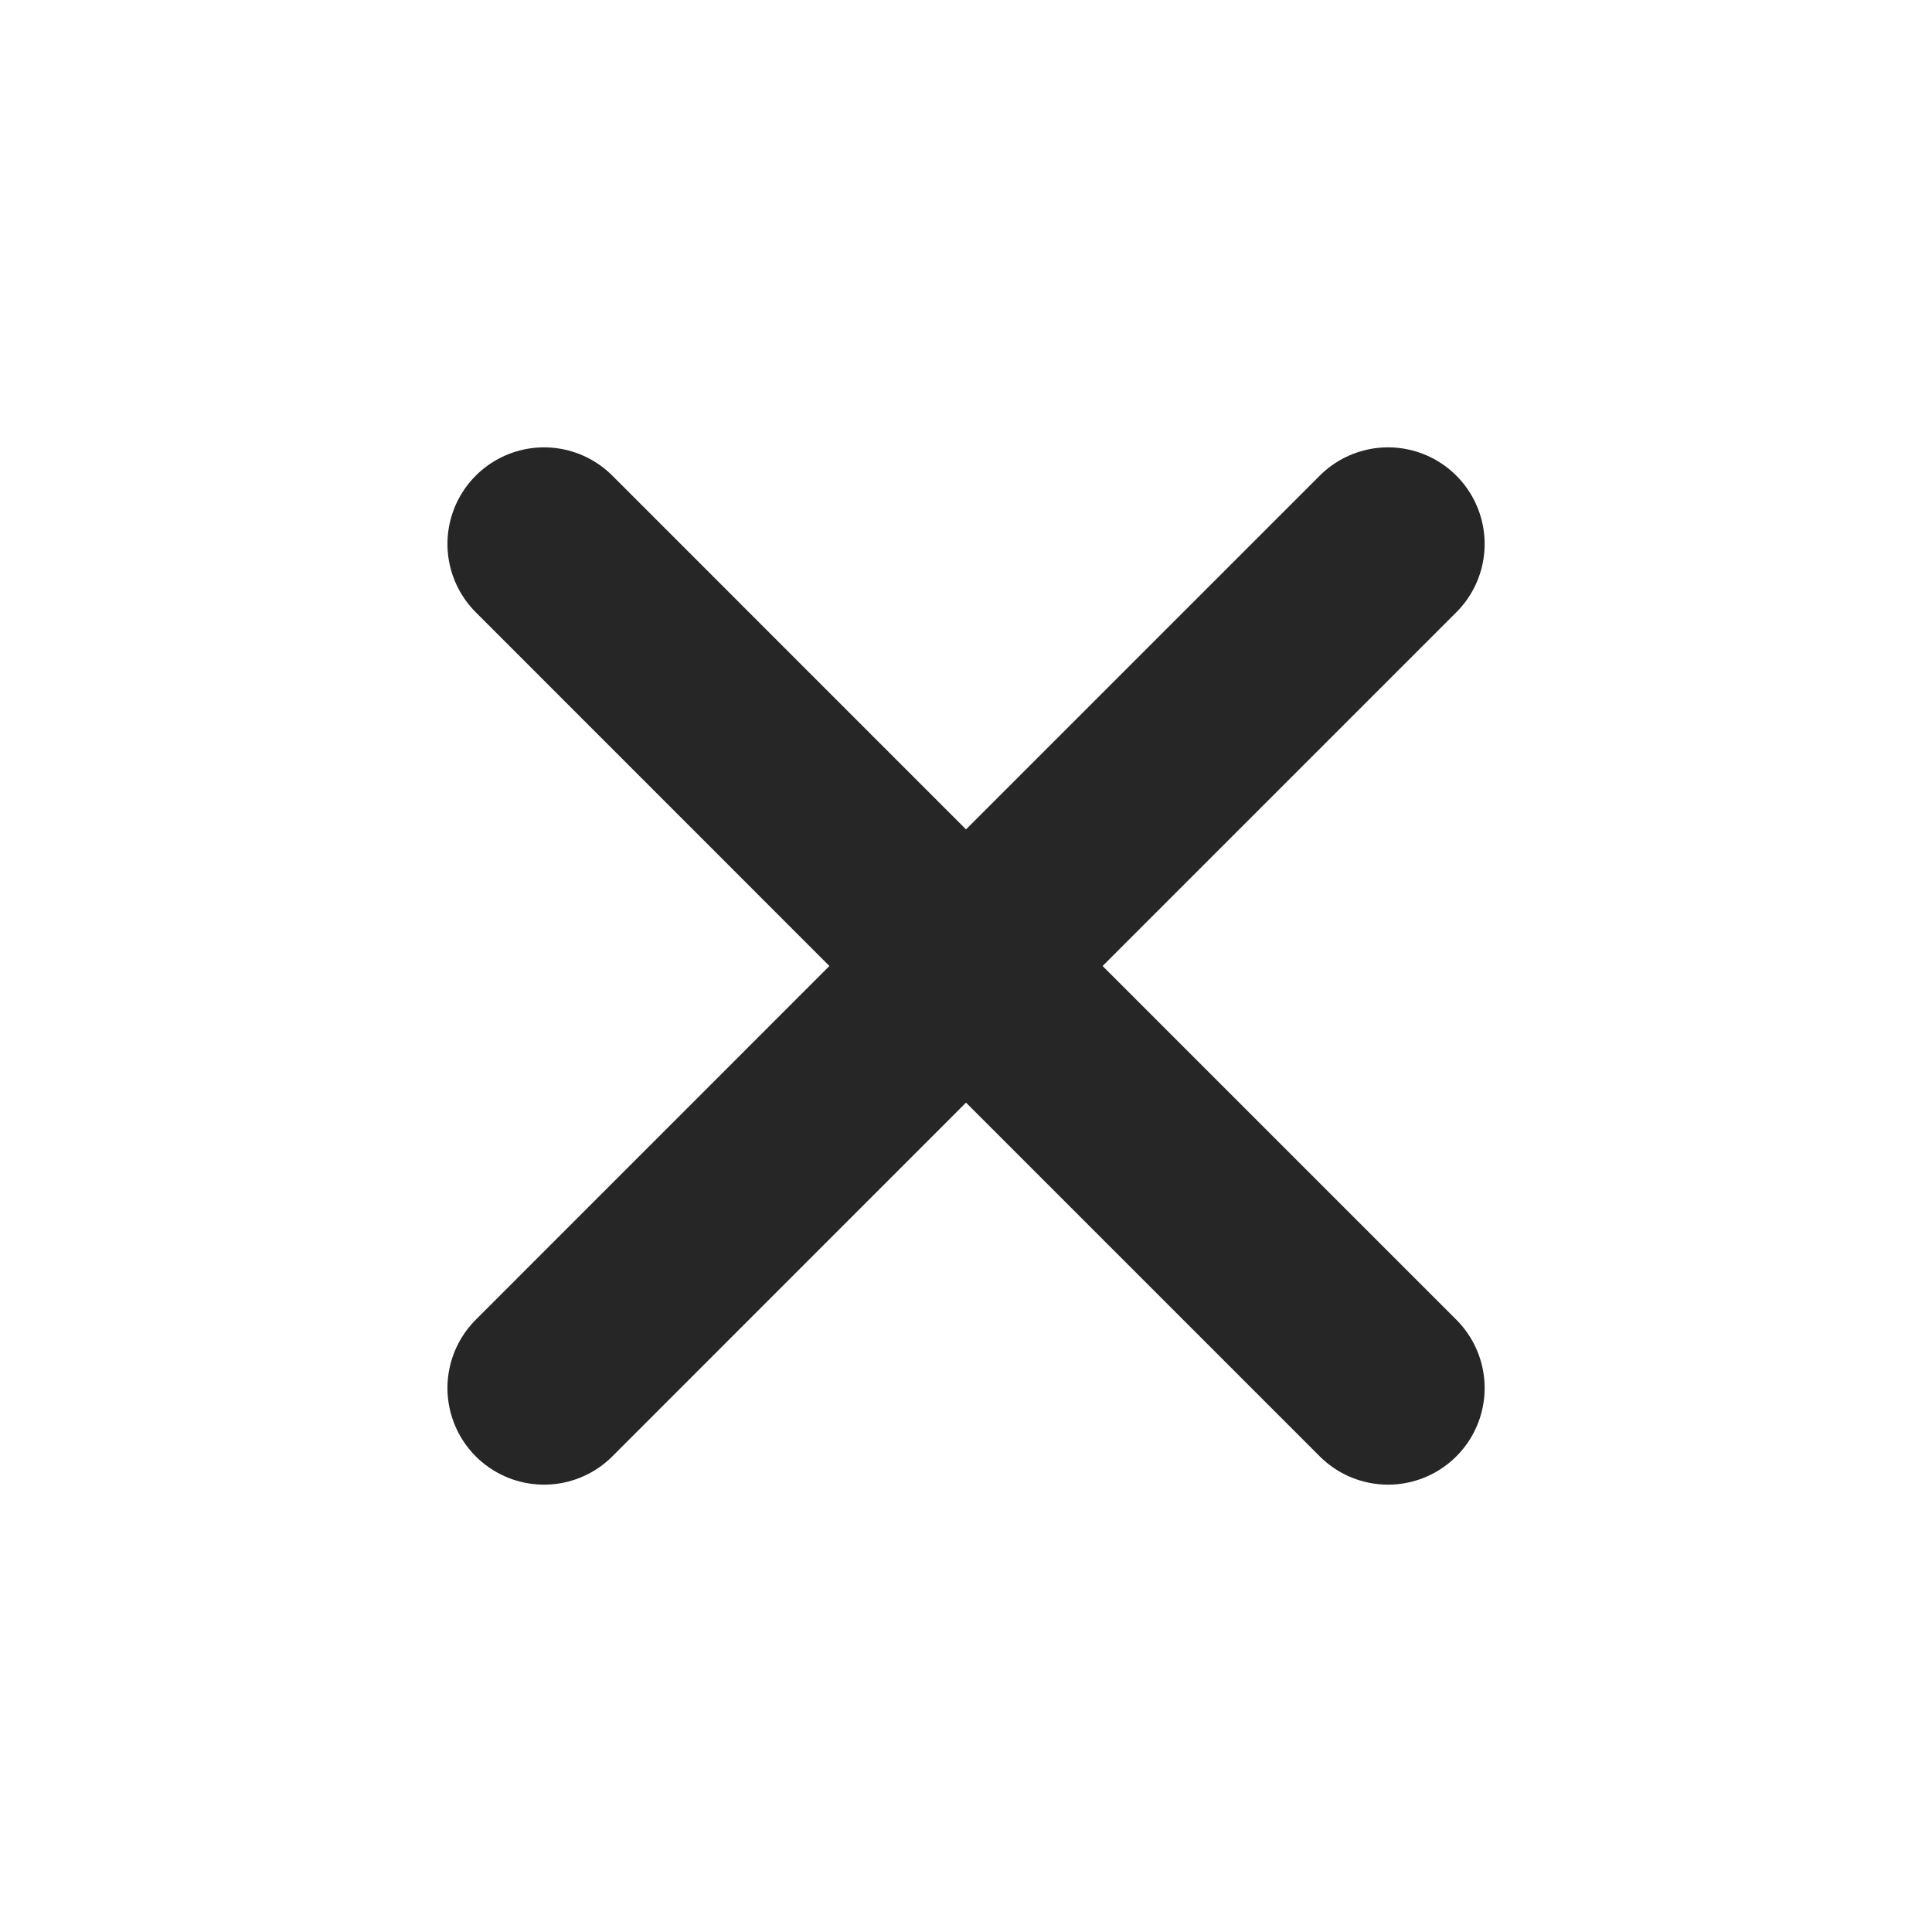
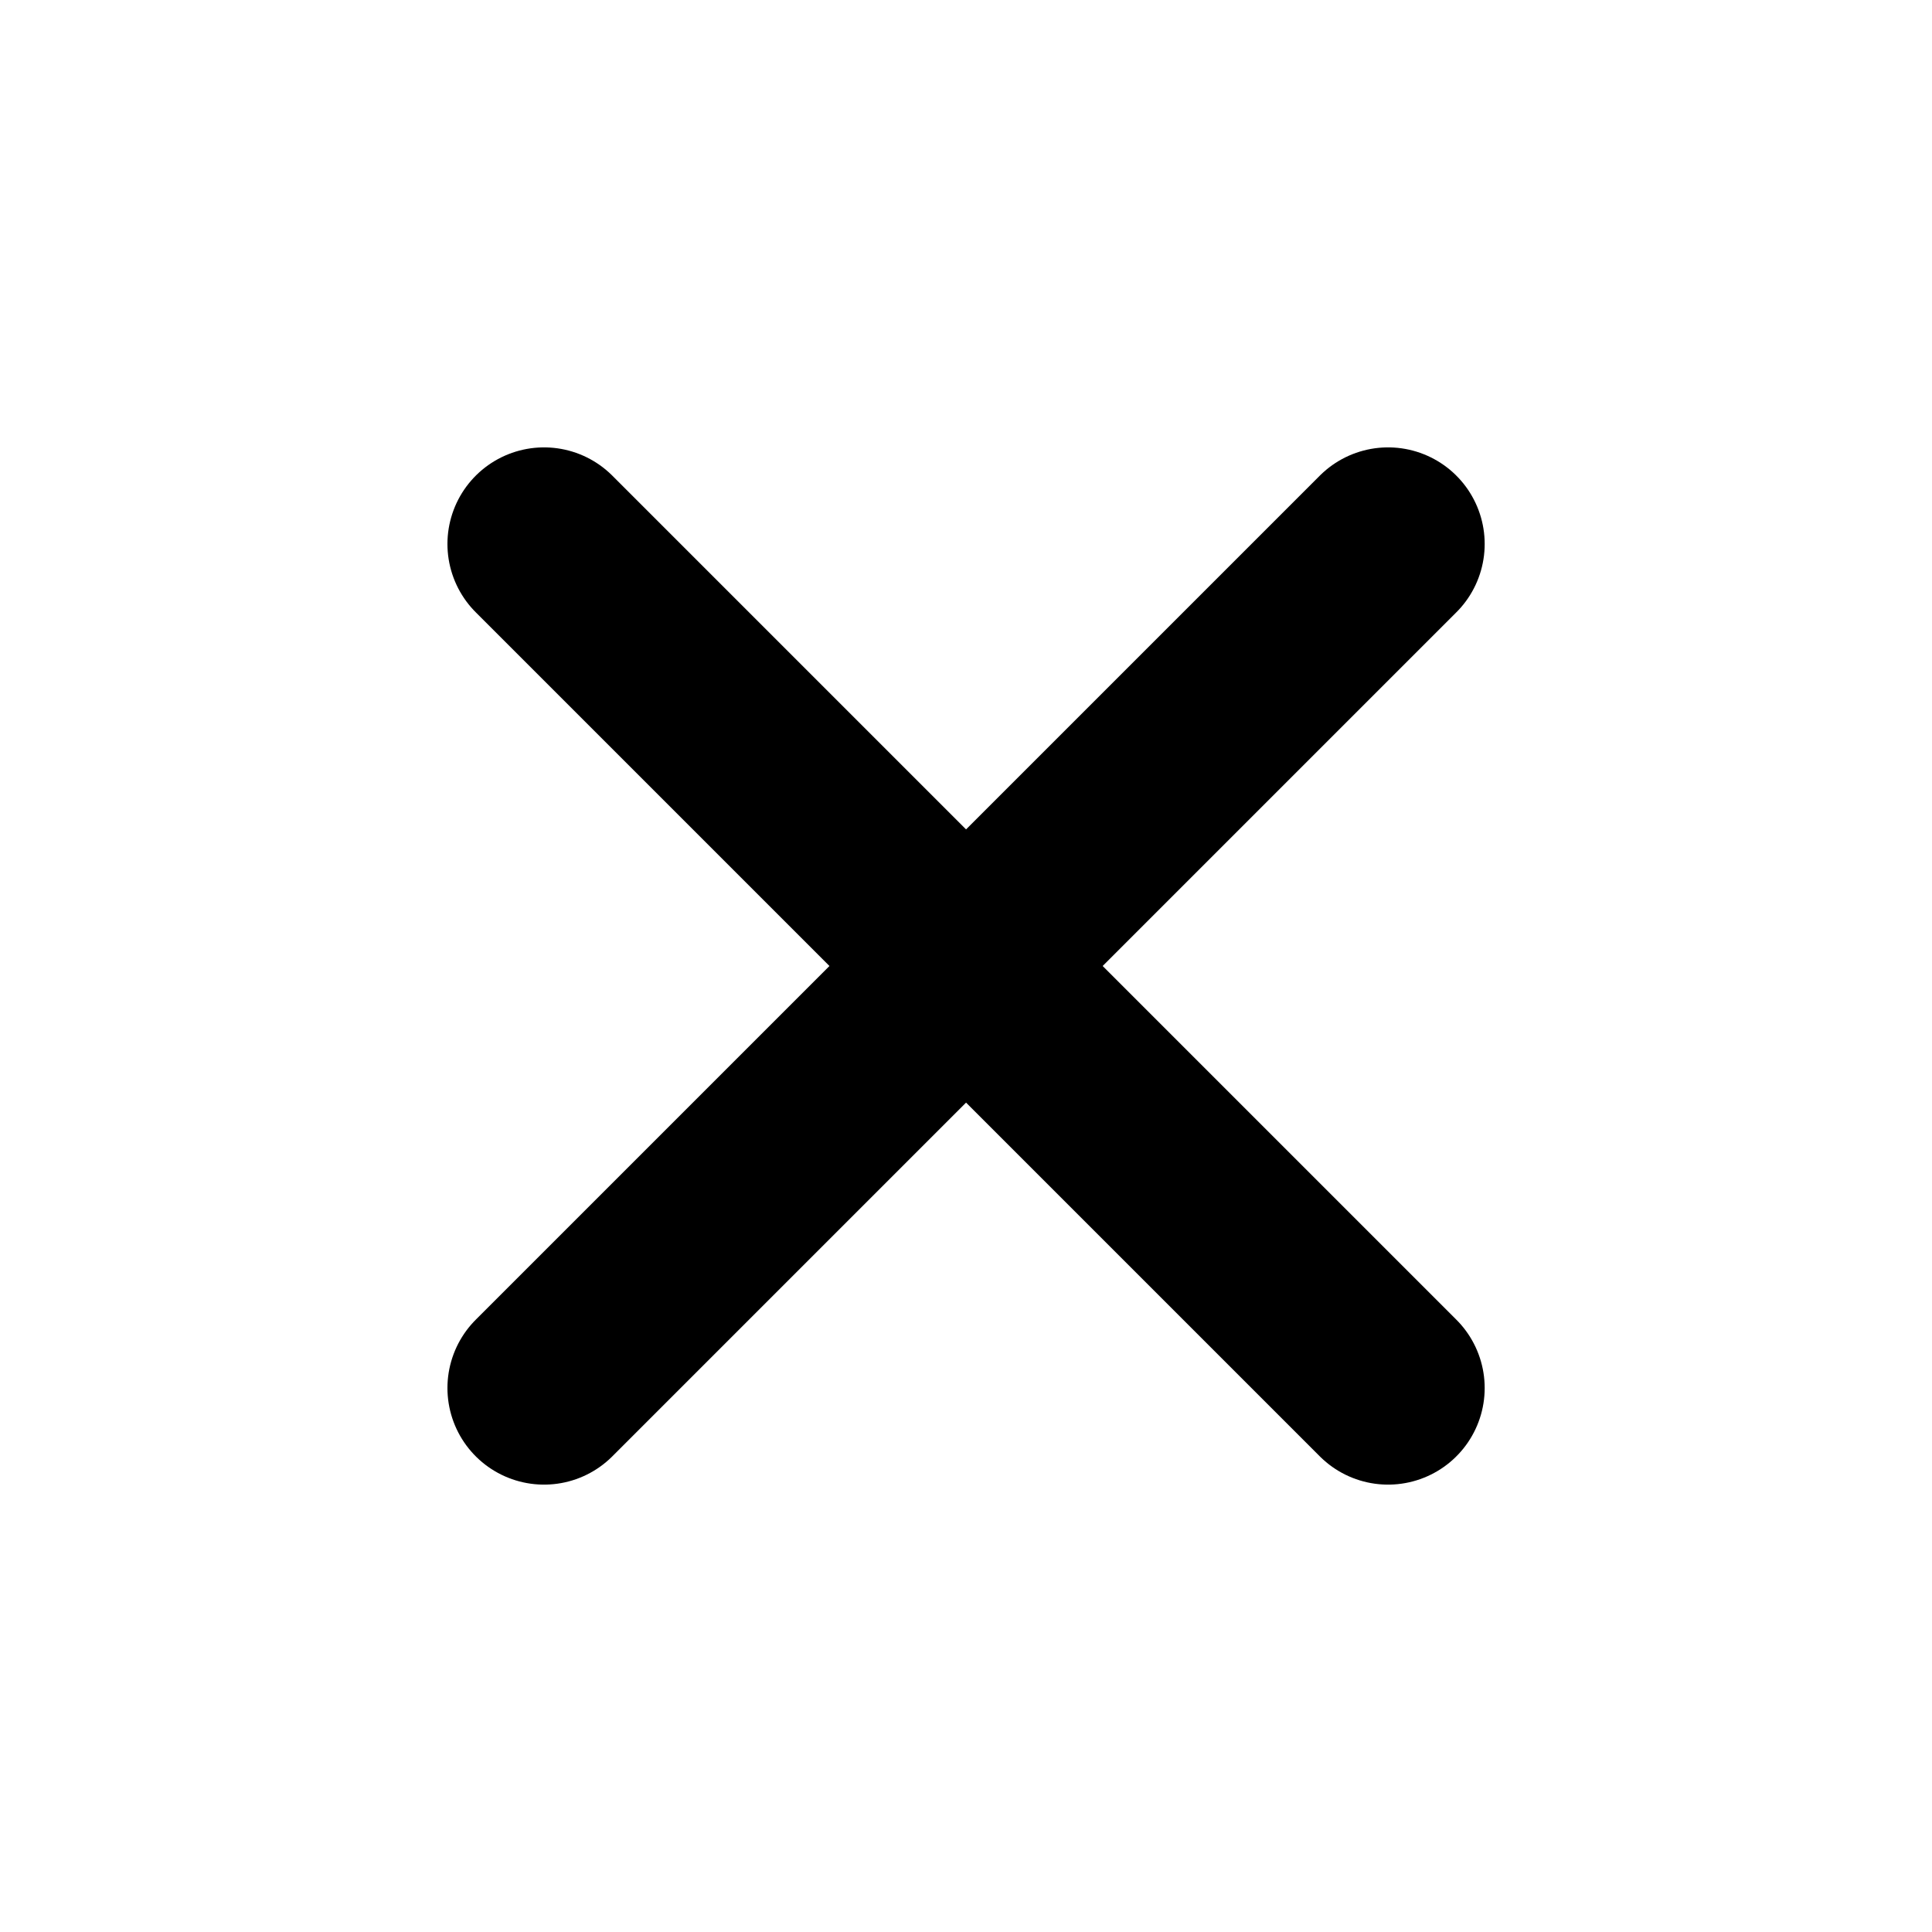
- <svg xmlns="http://www.w3.org/2000/svg" width="20" height="20" viewBox="0 0 20 20" fill="none">
-   <g id="Icon">
-     <path id="Vector" d="M5.632 14.369L10 10M14.369 5.631L10 10M10 10L5.632 5.631M10 10L14.369 14.369" stroke="#262626" stroke-width="2" stroke-linecap="round" stroke-linejoin="round" />
-   </g>
+ <svg xmlns="http://www.w3.org/2000/svg" version="1.1" width="32" height="32" viewBox="0 0 32 32">
+   <path fill="none" stroke-linejoin="round" stroke-linecap="round" stroke-miterlimit="4" stroke-width="3.2" stroke="#000" d="M9.011 22.99l6.99-6.99M22.991 9.010l-6.99 6.99M16.001 16l-6.99-6.99M16.001 16l6.99 6.99" />
</svg>
